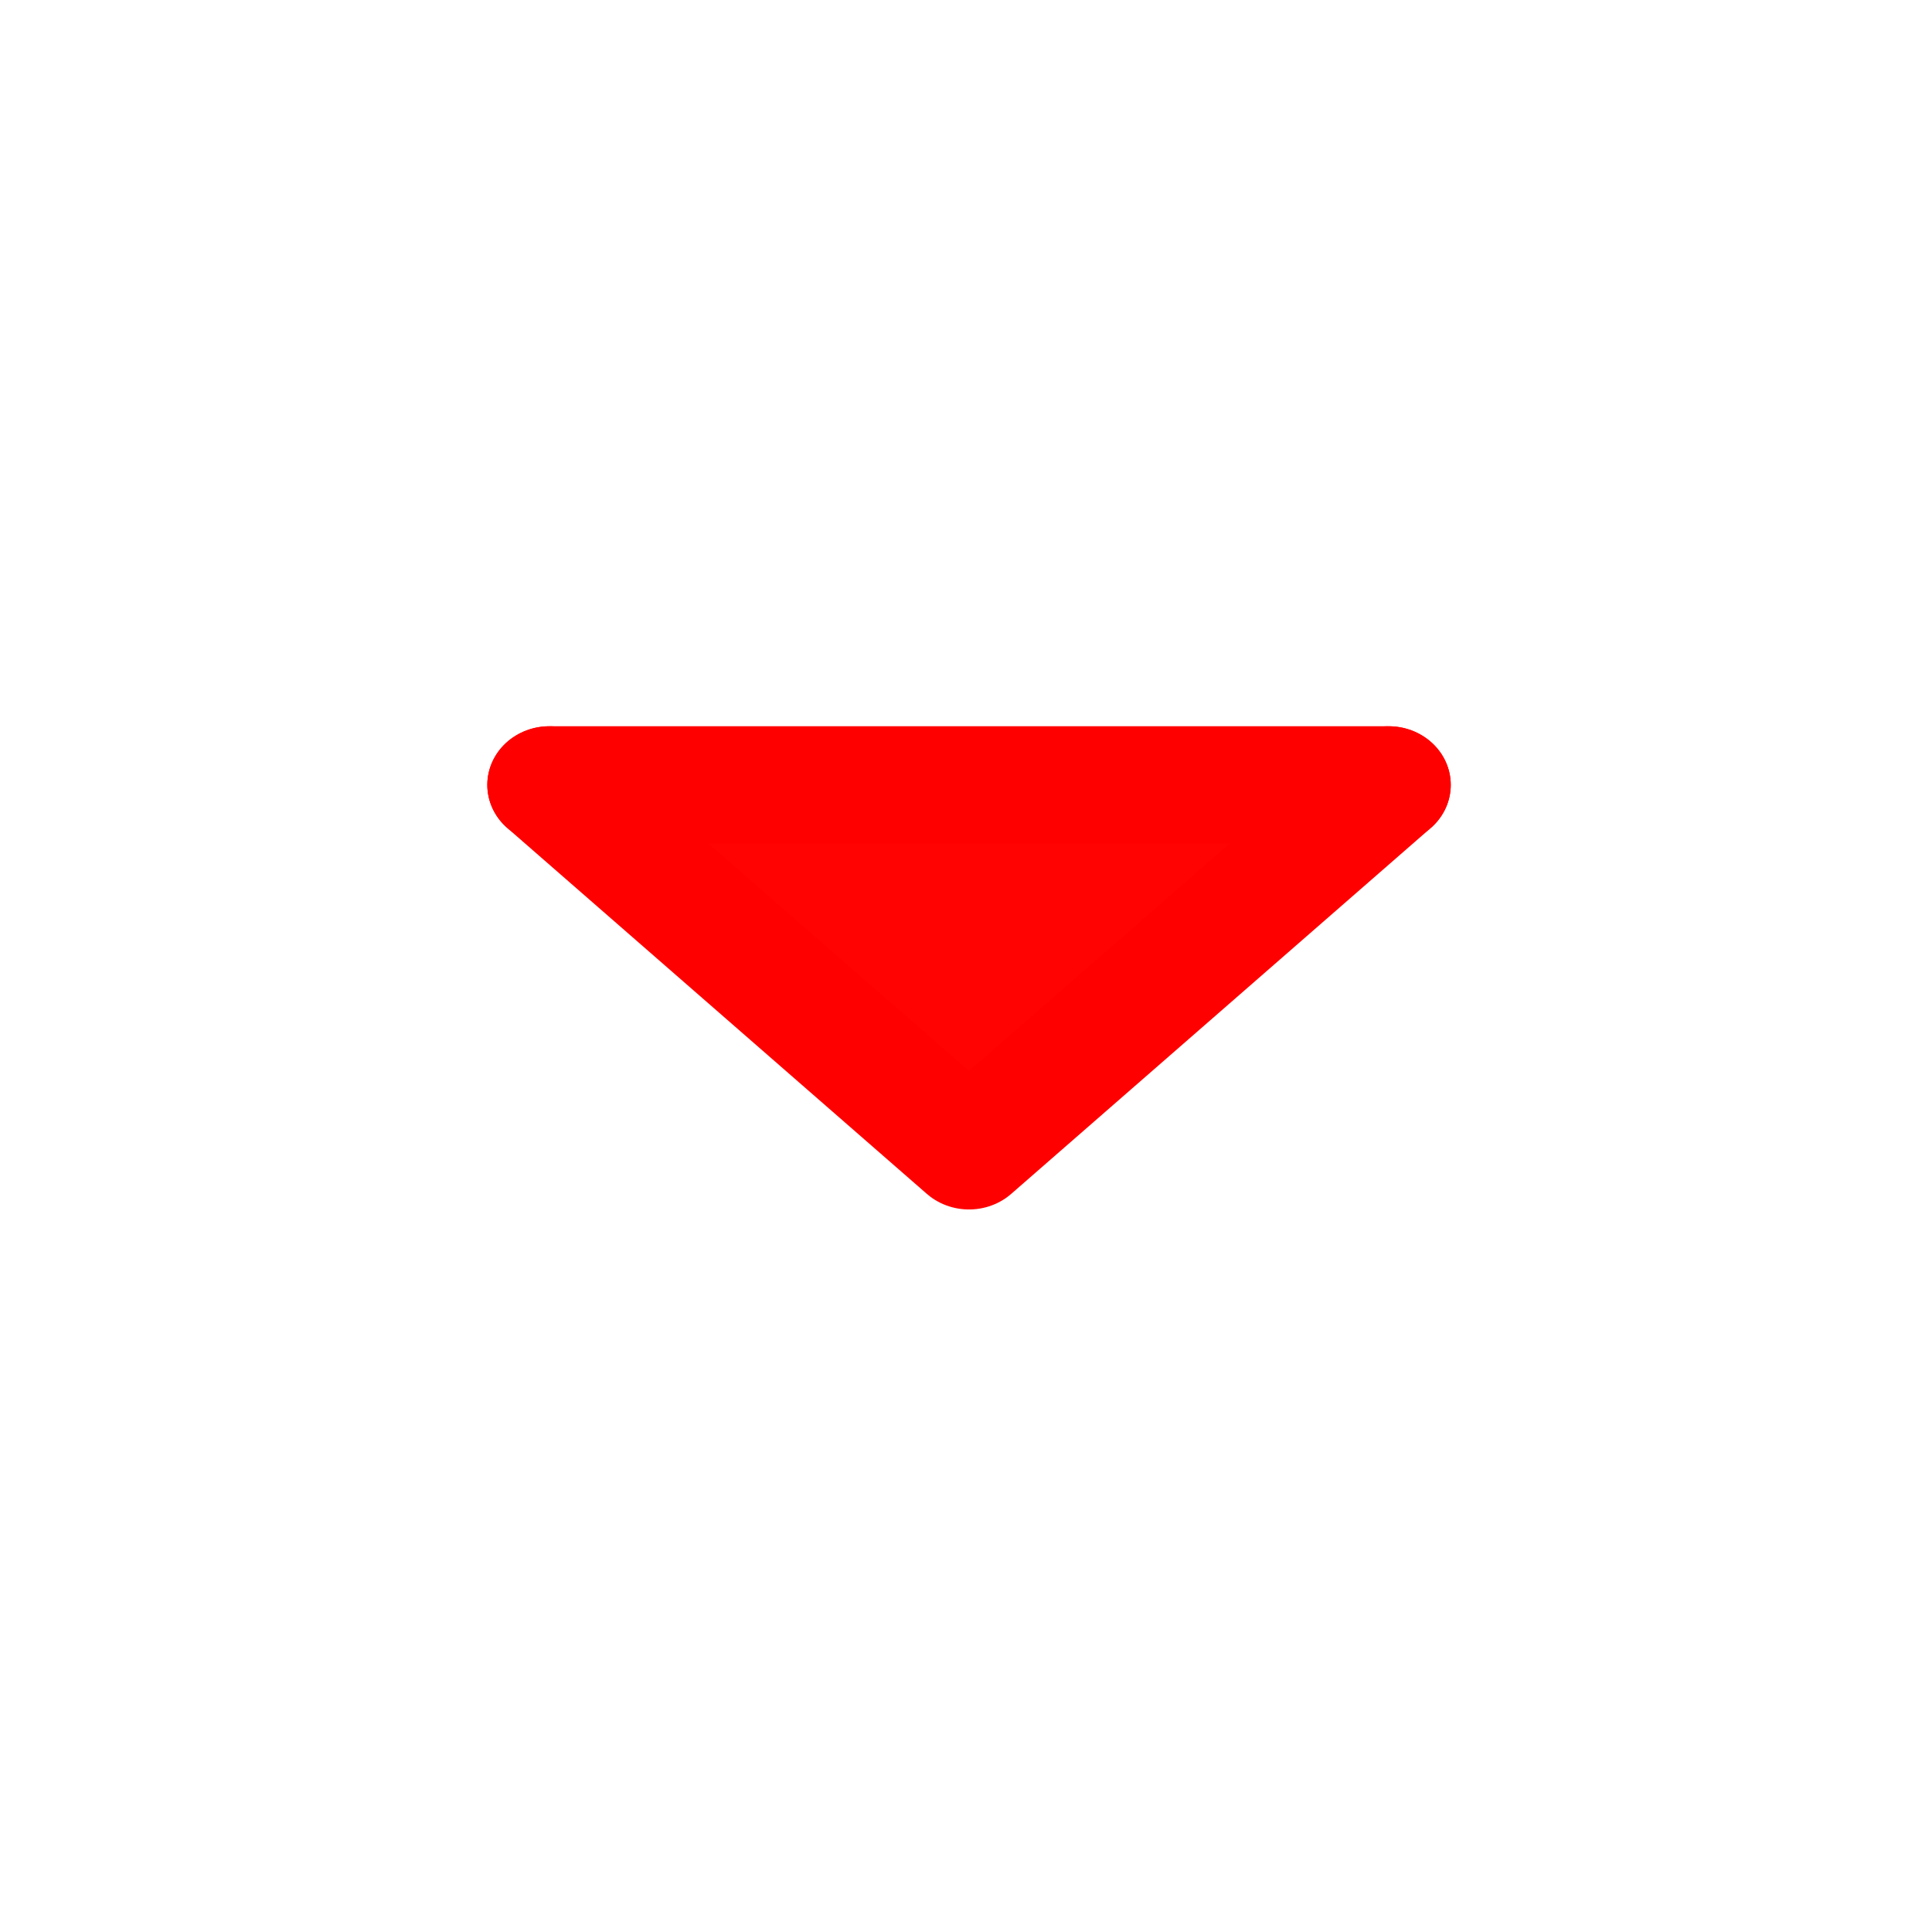
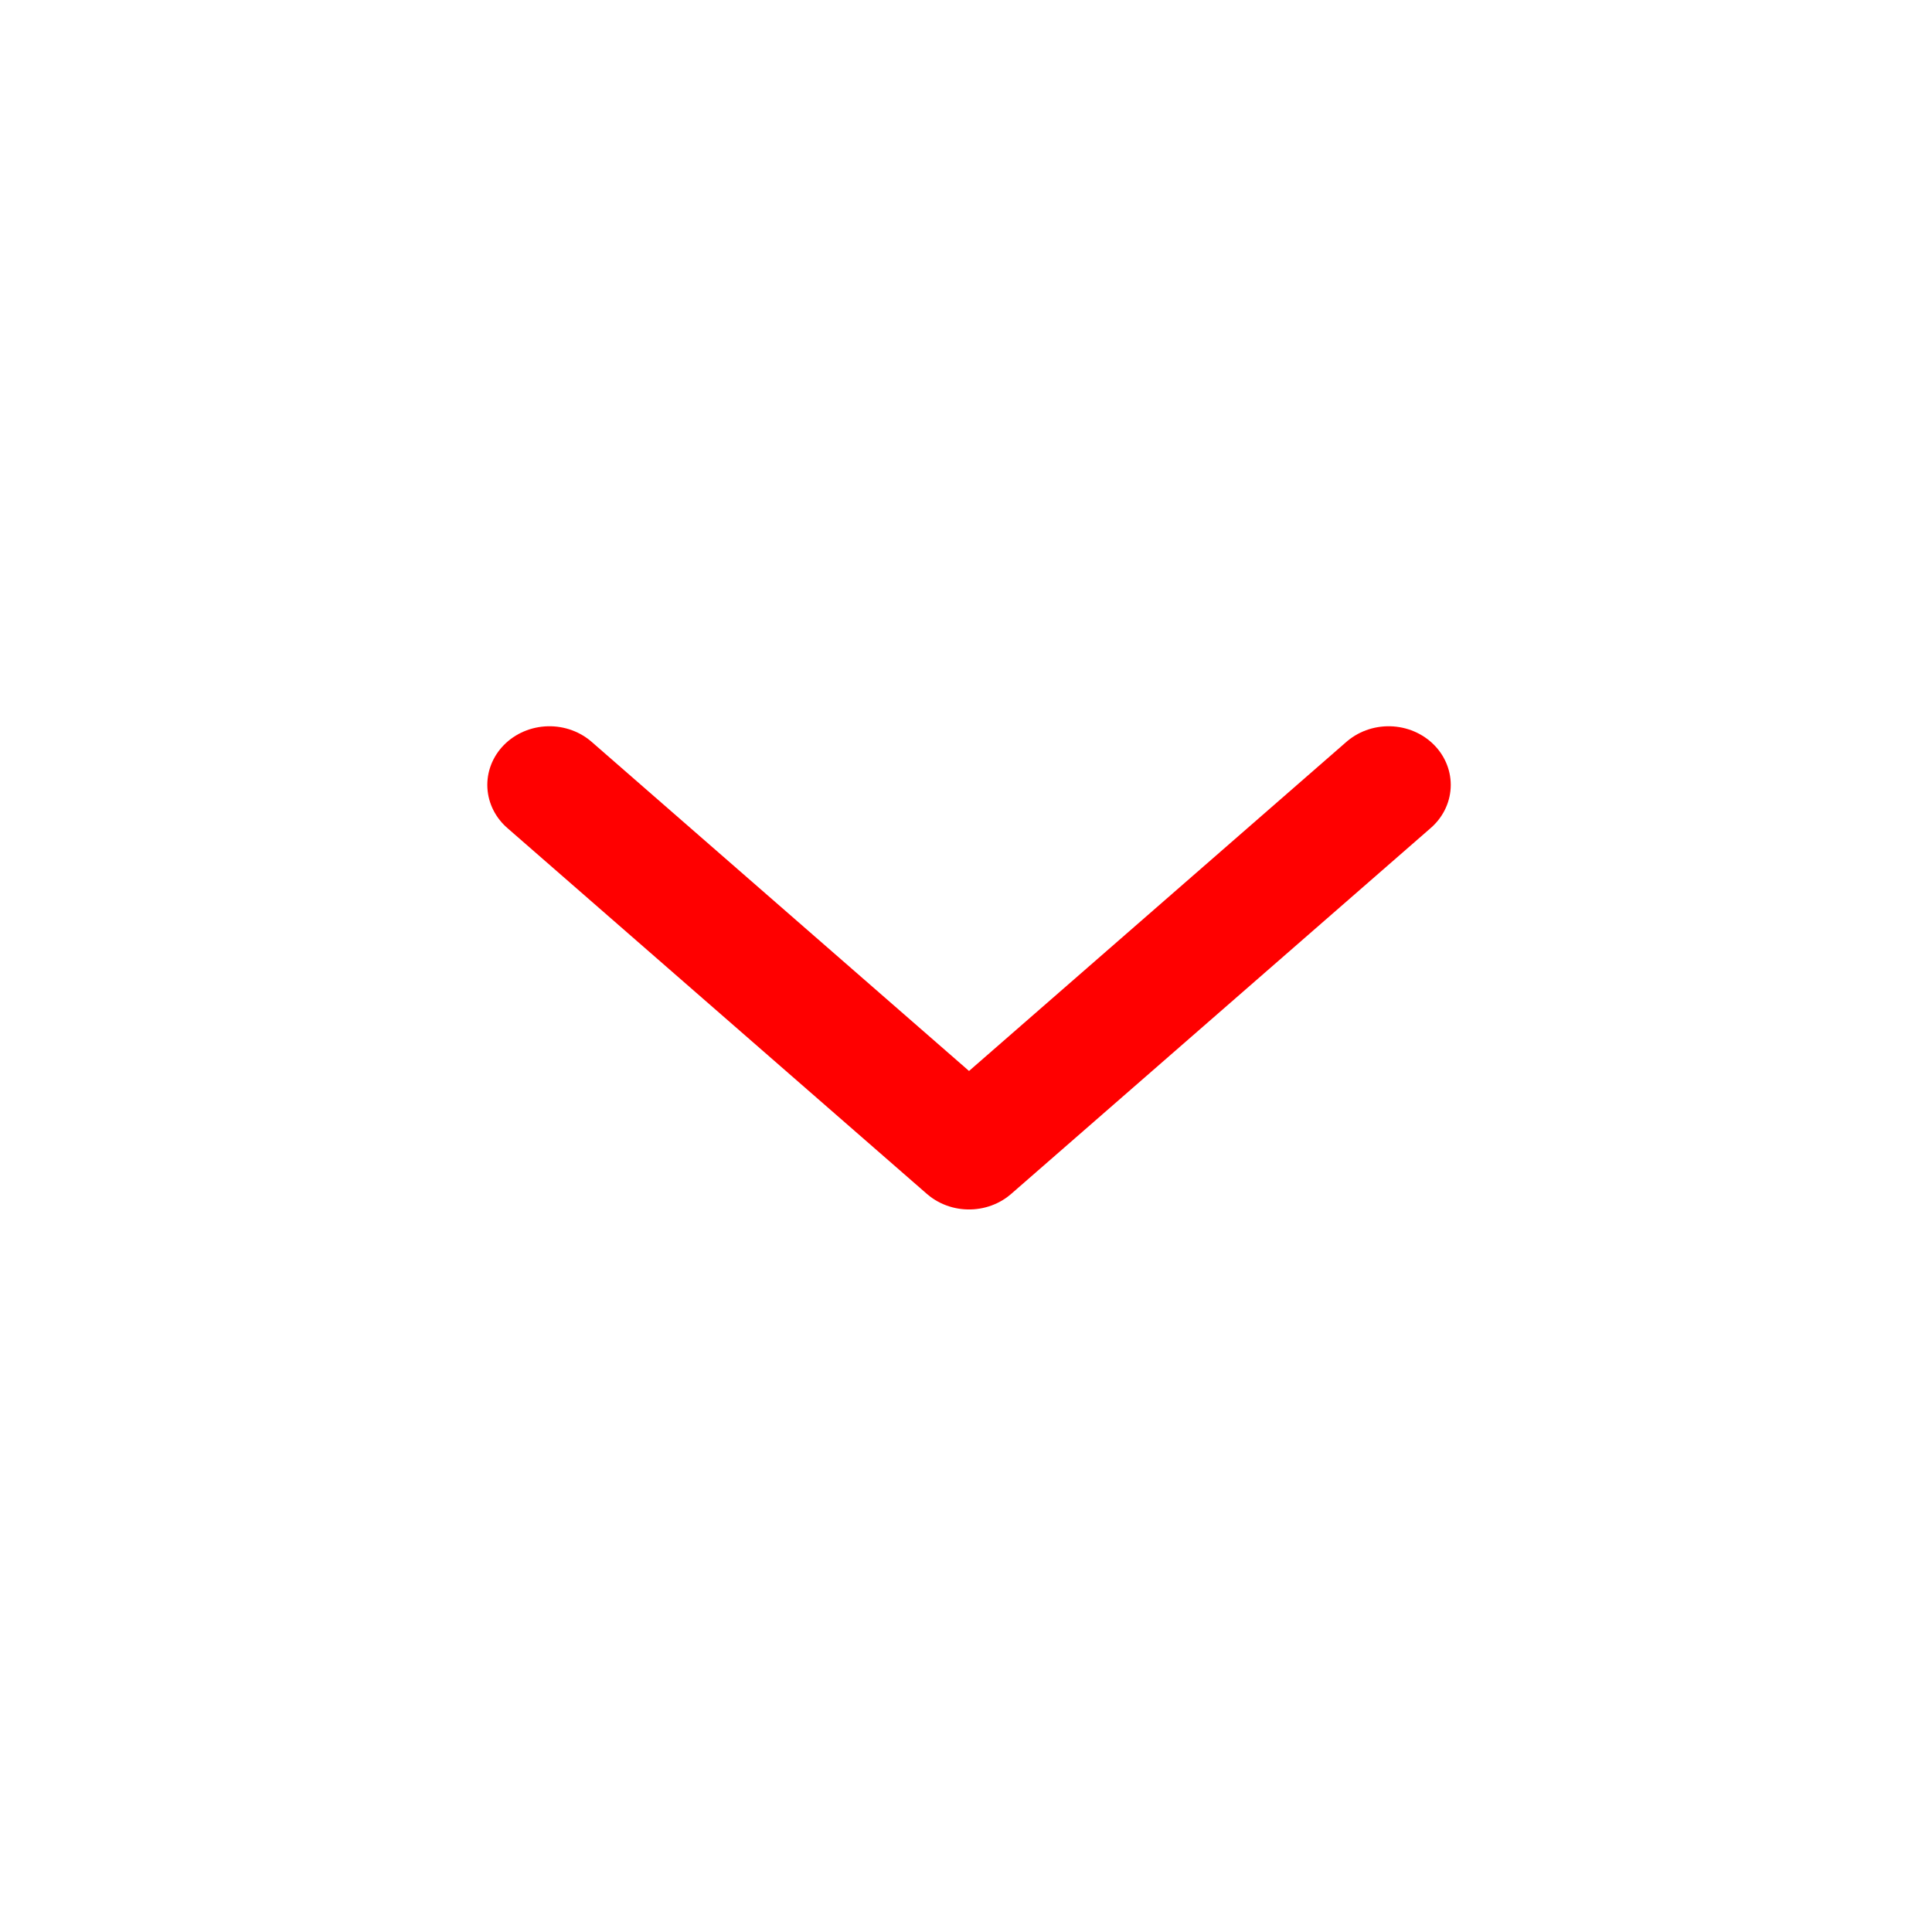
<svg xmlns="http://www.w3.org/2000/svg" width="32" height="32" viewBox="0 0 32 32" id="svg2" version="1.1">
  <defs id="defs4" />
  <g id="layer1" transform="translate(0,-1020.362)">
    <g id="g828" transform="matrix(-0.5348797,0,0,-0.5048593,24.60829,1556.077)" style="stroke-width:3.848;stroke-miterlimit:4;stroke-dasharray:none">
-       <path id="path822" d="M 3.007,1035.367 16,1023.362 l 12.993,12.005" style="fill:#ff0000;fill-opacity:0.992;stroke:#ff0000;stroke-width:3.848;stroke-linecap:round;stroke-linejoin:round;stroke-miterlimit:4;stroke-dasharray:none;stroke-opacity:1" />
-       <path id="path824" d="M 28.993,1035.367 H 3.007" style="fill:#ff0000;fill-opacity:0.992;stroke:#ff0000;stroke-width:3.848;stroke-linecap:round;stroke-linejoin:round;stroke-miterlimit:4;stroke-dasharray:none;stroke-opacity:1" />
+       <path id="path822" d="M 3.007,1035.367 16,1023.362 l 12.993,12.005" style="fill:none;fill-opacity:0.992;stroke:#ff0000;stroke-width:3.848;stroke-linecap:round;stroke-linejoin:round;stroke-miterlimit:4;stroke-dasharray:none;stroke-opacity:1" />
    </g>
  </g>
</svg>
